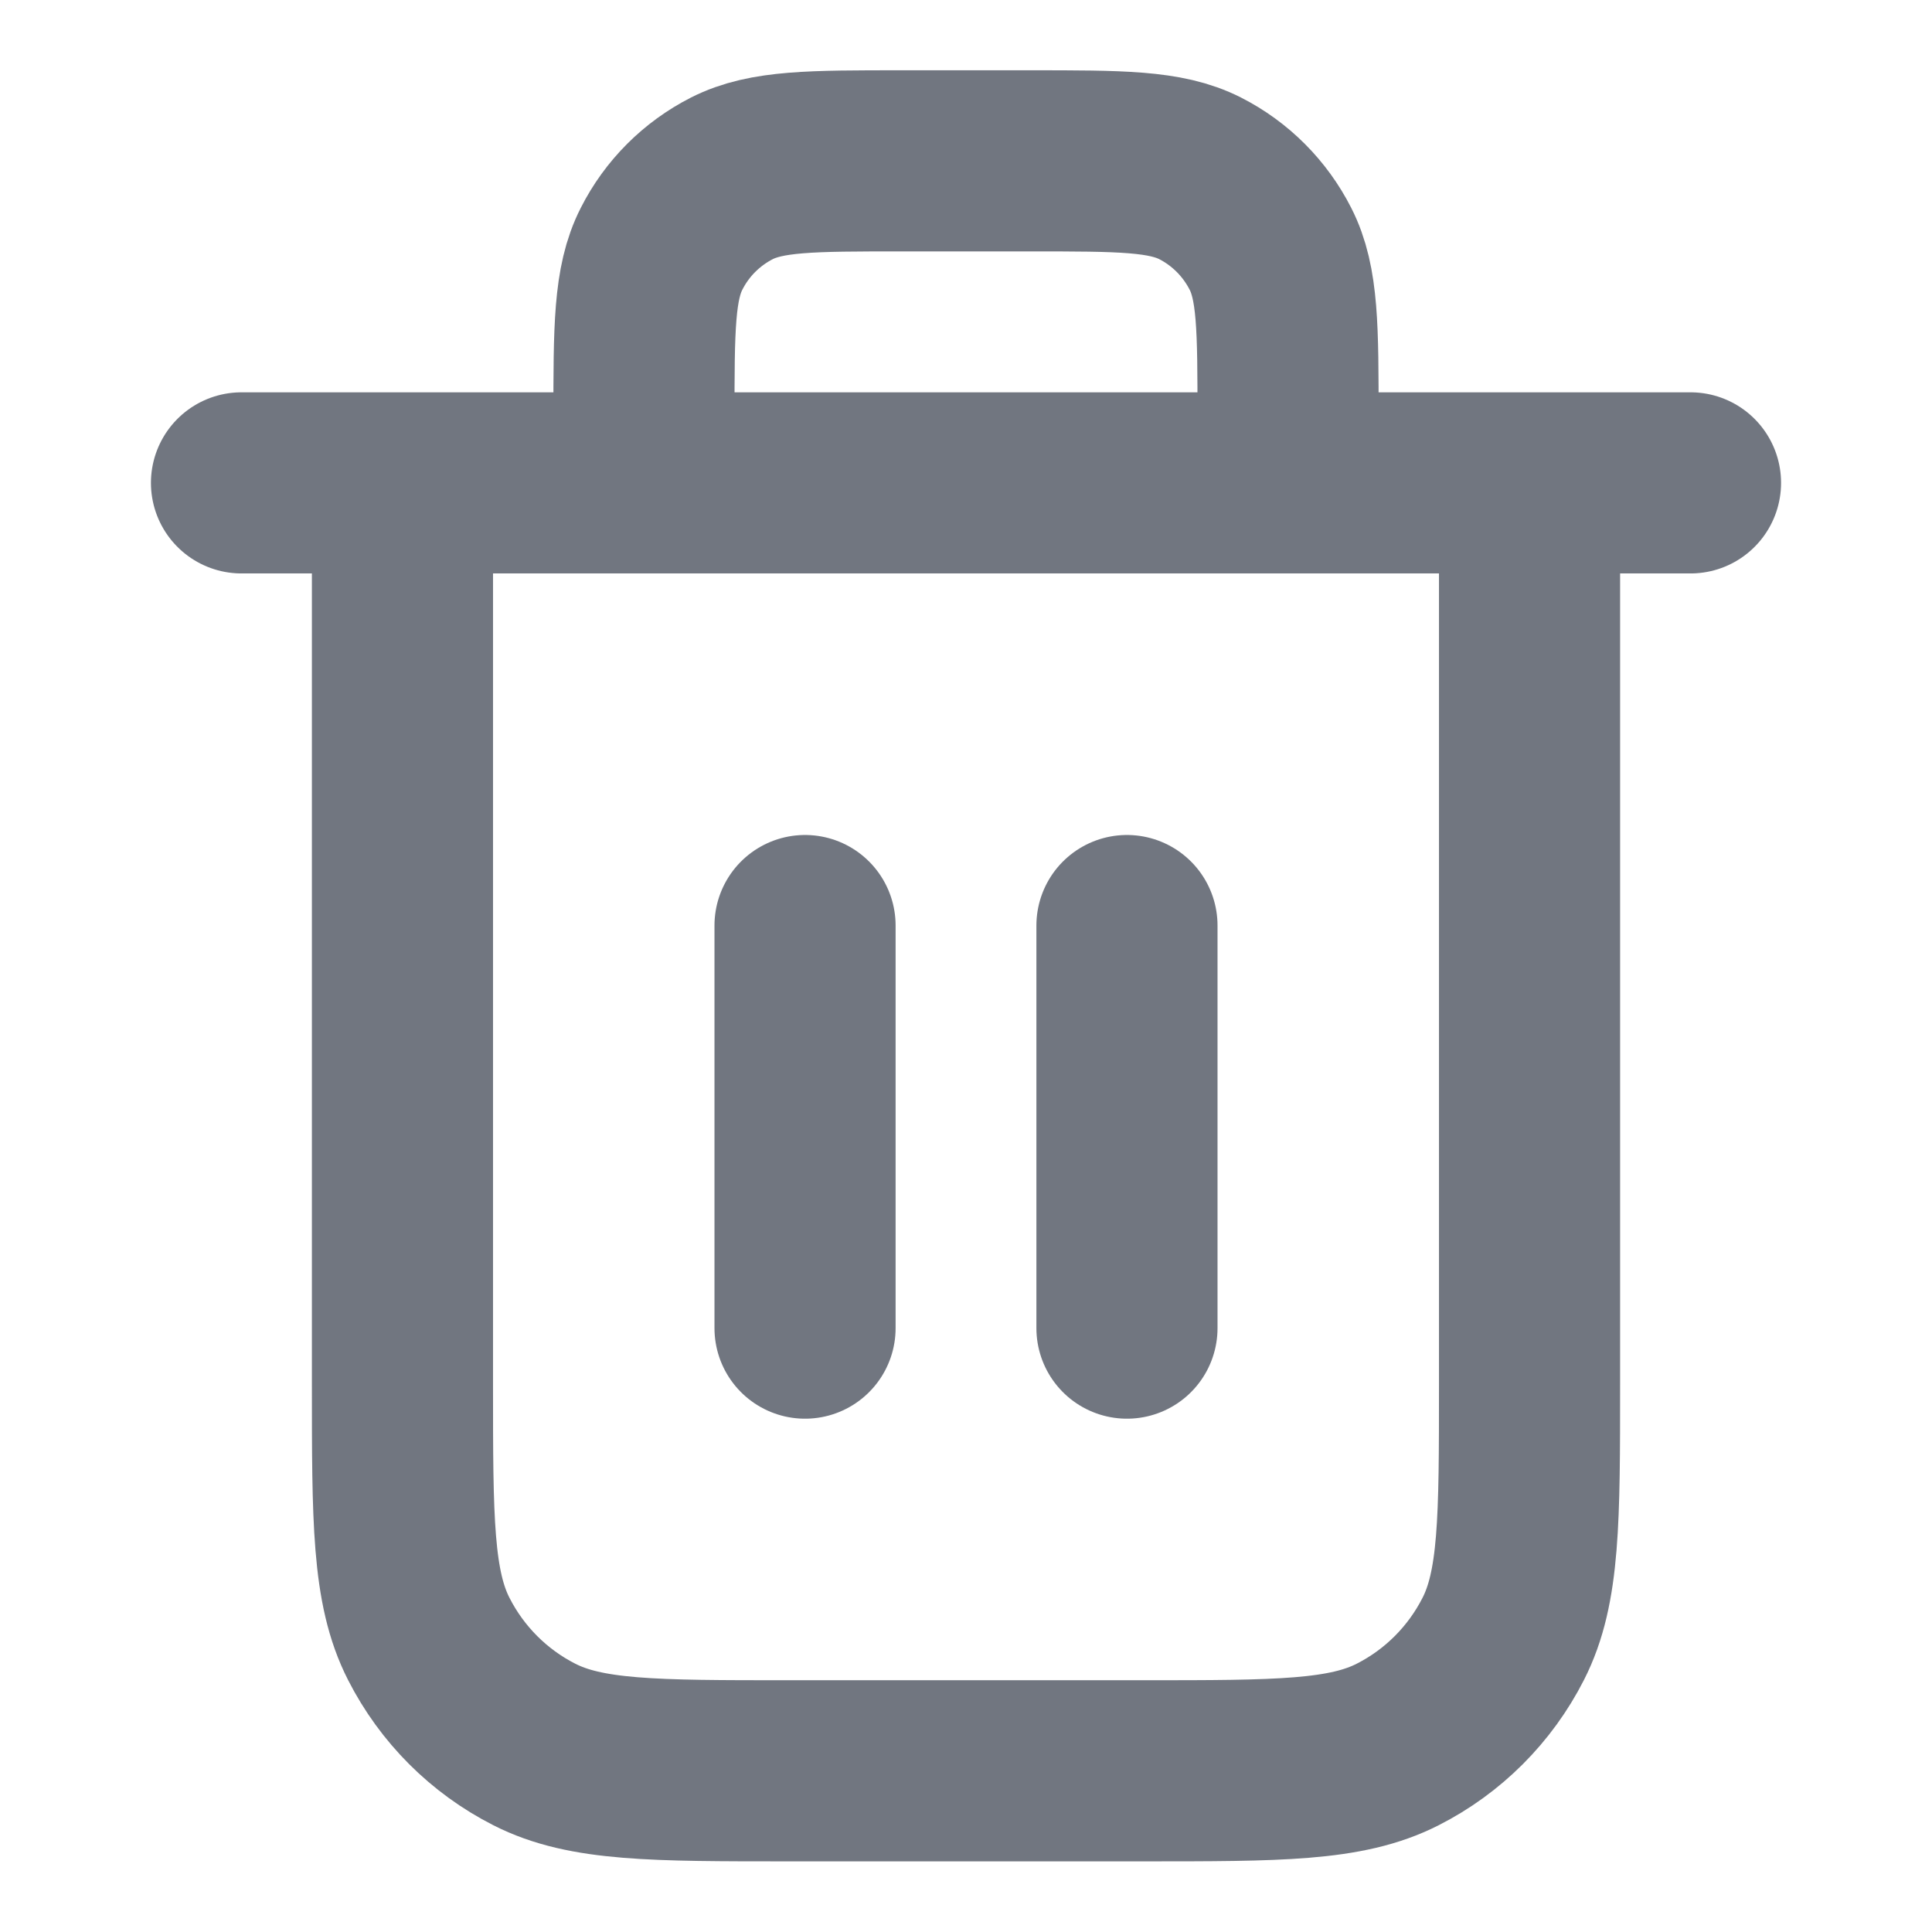
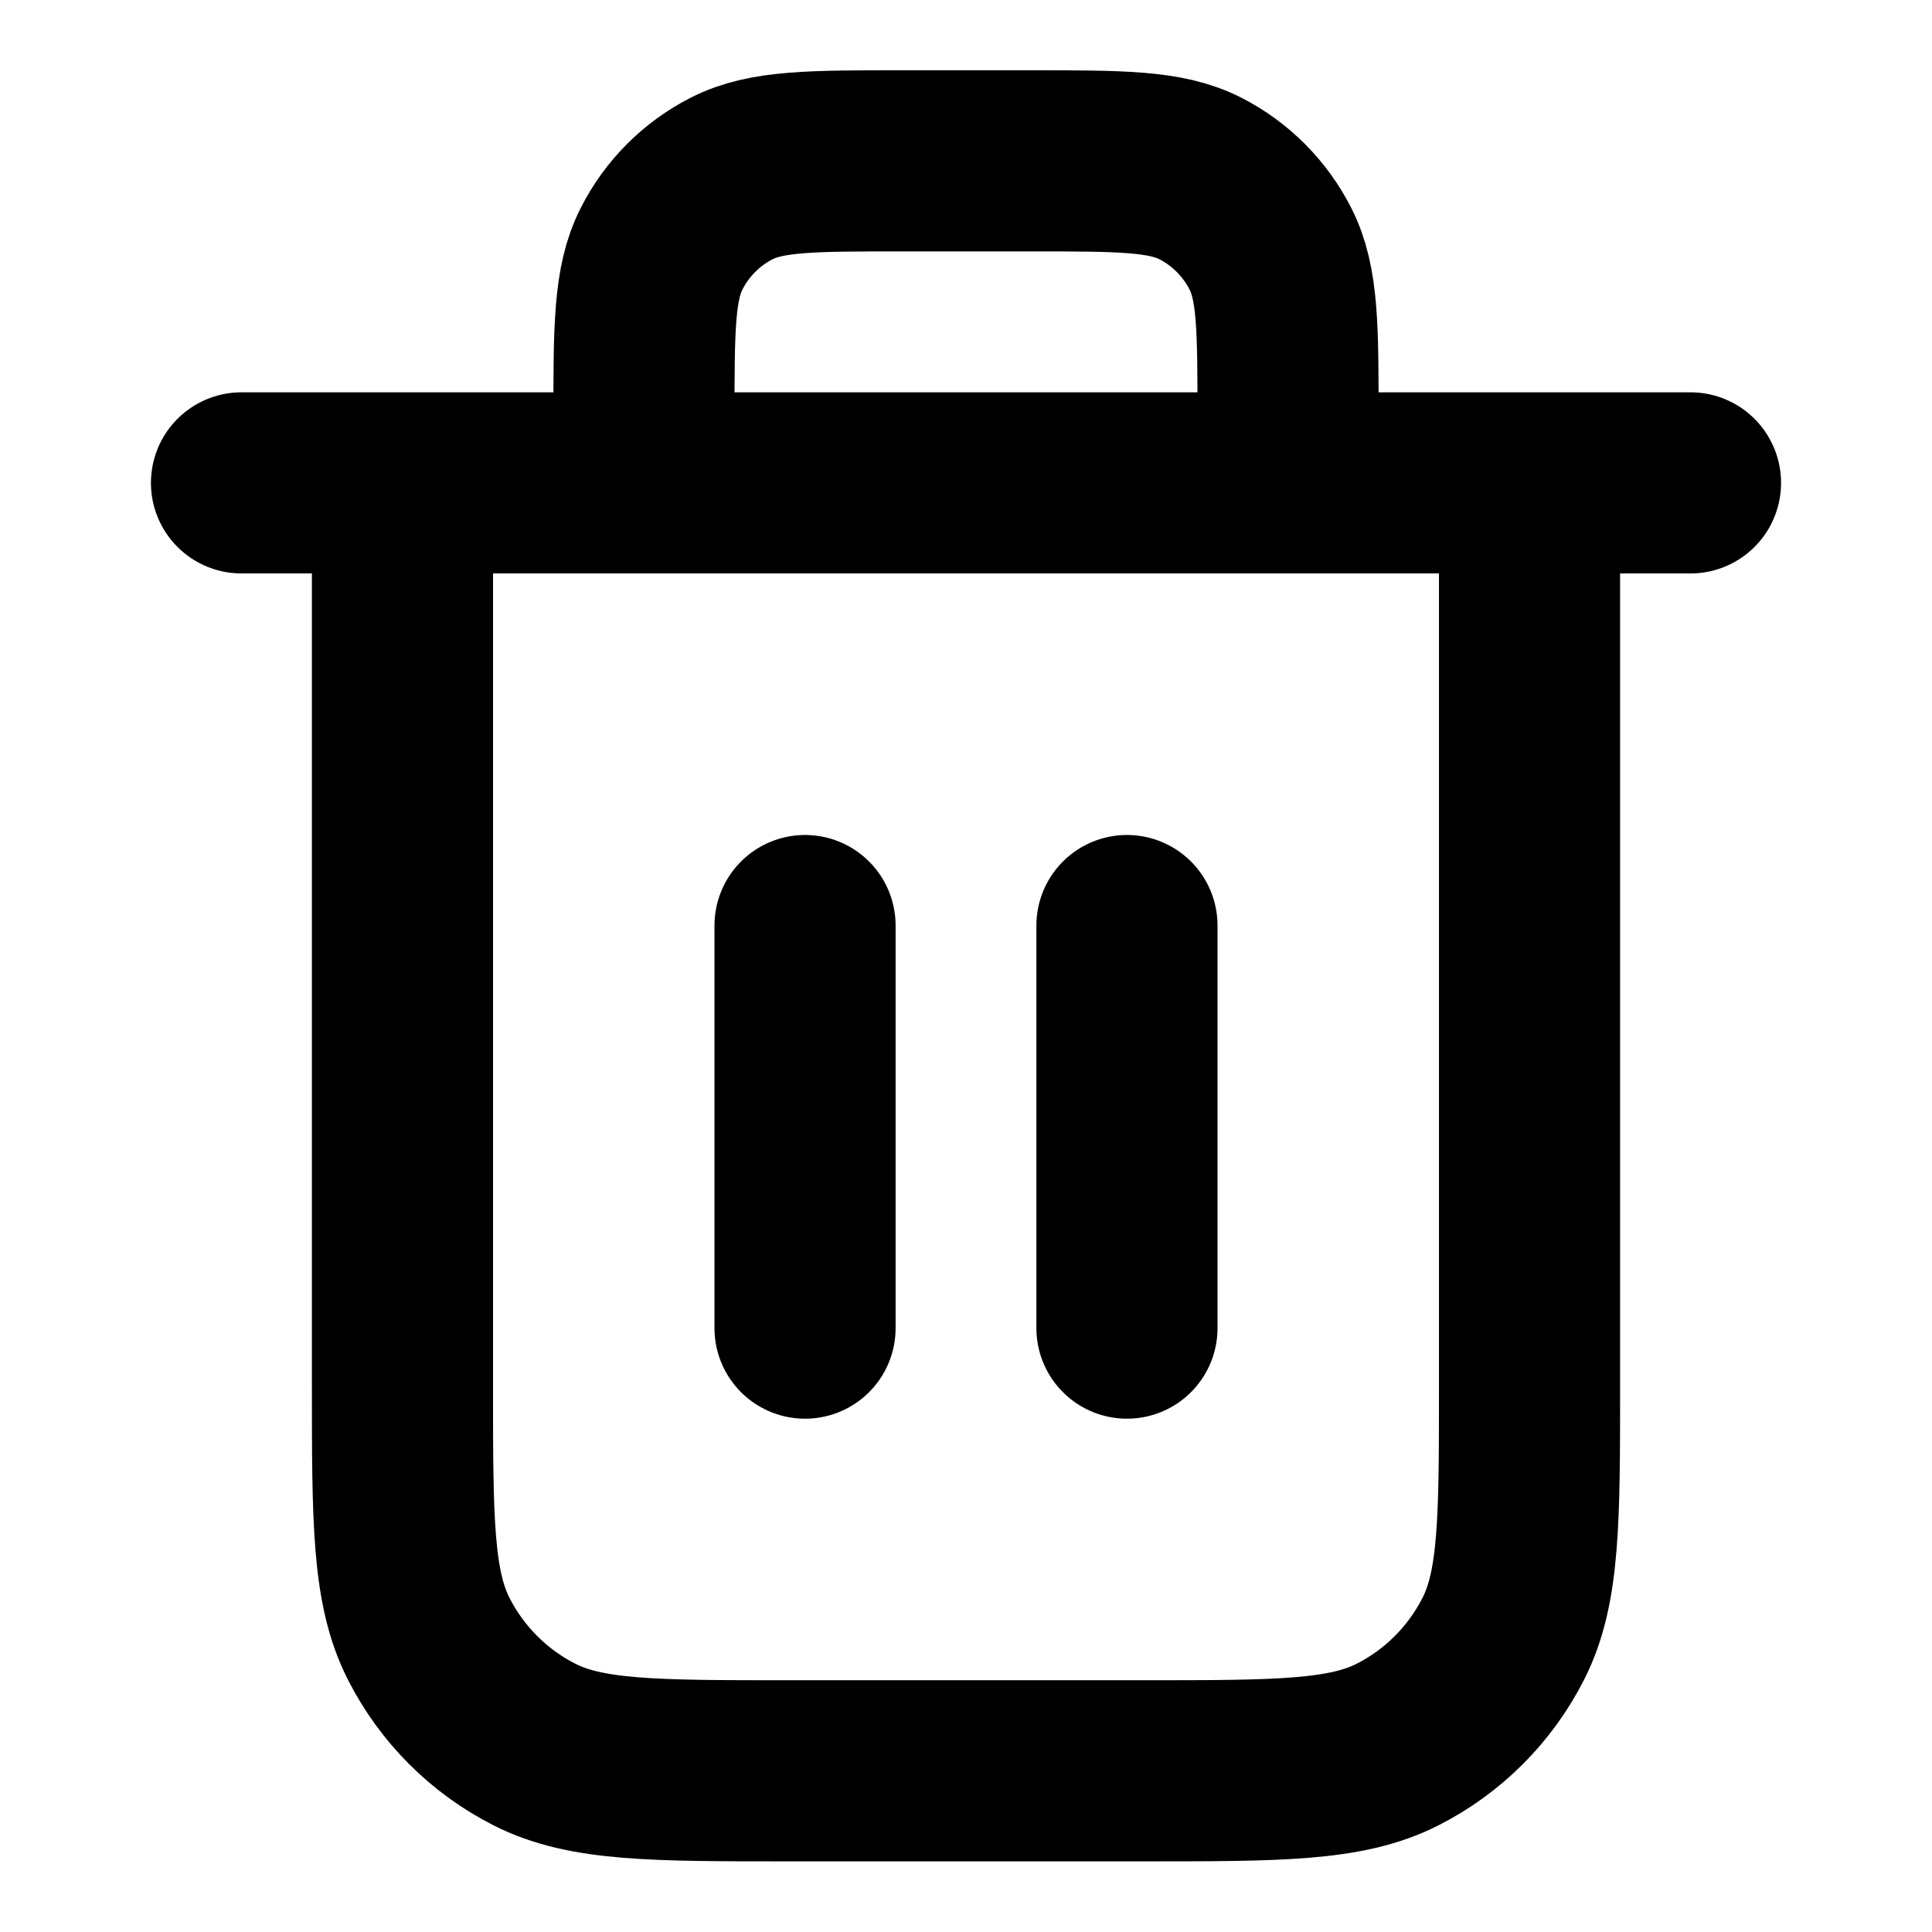
<svg xmlns="http://www.w3.org/2000/svg" width="16" height="16" viewBox="0 0 16 16" fill="none">
-   <path d="M10.667 3.999V3.465C10.667 2.719 10.667 2.345 10.521 2.06C10.393 1.809 10.19 1.605 9.939 1.477C9.653 1.332 9.28 1.332 8.533 1.332H7.467C6.72 1.332 6.347 1.332 6.061 1.477C5.81 1.605 5.606 1.809 5.479 2.06C5.333 2.345 5.333 2.719 5.333 3.465V3.999M6.667 7.665V10.999M9.333 7.665V10.999M2 3.999H14M12.667 3.999V11.465C12.667 12.585 12.667 13.146 12.449 13.573C12.257 13.95 11.951 14.256 11.575 14.447C11.147 14.665 10.587 14.665 9.467 14.665H6.533C5.413 14.665 4.853 14.665 4.425 14.447C4.049 14.256 3.743 13.95 3.551 13.573C3.333 13.146 3.333 12.585 3.333 11.465V3.999" stroke="#717680" stroke-width="1.5" stroke-linecap="round" stroke-linejoin="round" />
+   <path d="M10.667 3.999V3.465C10.667 2.719 10.667 2.345 10.521 2.06C10.393 1.809 10.19 1.605 9.939 1.477C9.653 1.332 9.28 1.332 8.533 1.332H7.467C6.72 1.332 6.347 1.332 6.061 1.477C5.81 1.605 5.606 1.809 5.479 2.06C5.333 2.345 5.333 2.719 5.333 3.465V3.999M6.667 7.665V10.999M9.333 7.665V10.999M2 3.999H14M12.667 3.999V11.465C12.667 12.585 12.667 13.146 12.449 13.573C12.257 13.95 11.951 14.256 11.575 14.447C11.147 14.665 10.587 14.665 9.467 14.665H6.533C5.413 14.665 4.853 14.665 4.425 14.447C4.049 14.256 3.743 13.95 3.551 13.573C3.333 13.146 3.333 12.585 3.333 11.465V3.999" stroke="currentColor" stroke-width="1.5" stroke-linecap="round" stroke-linejoin="round" />
</svg>
